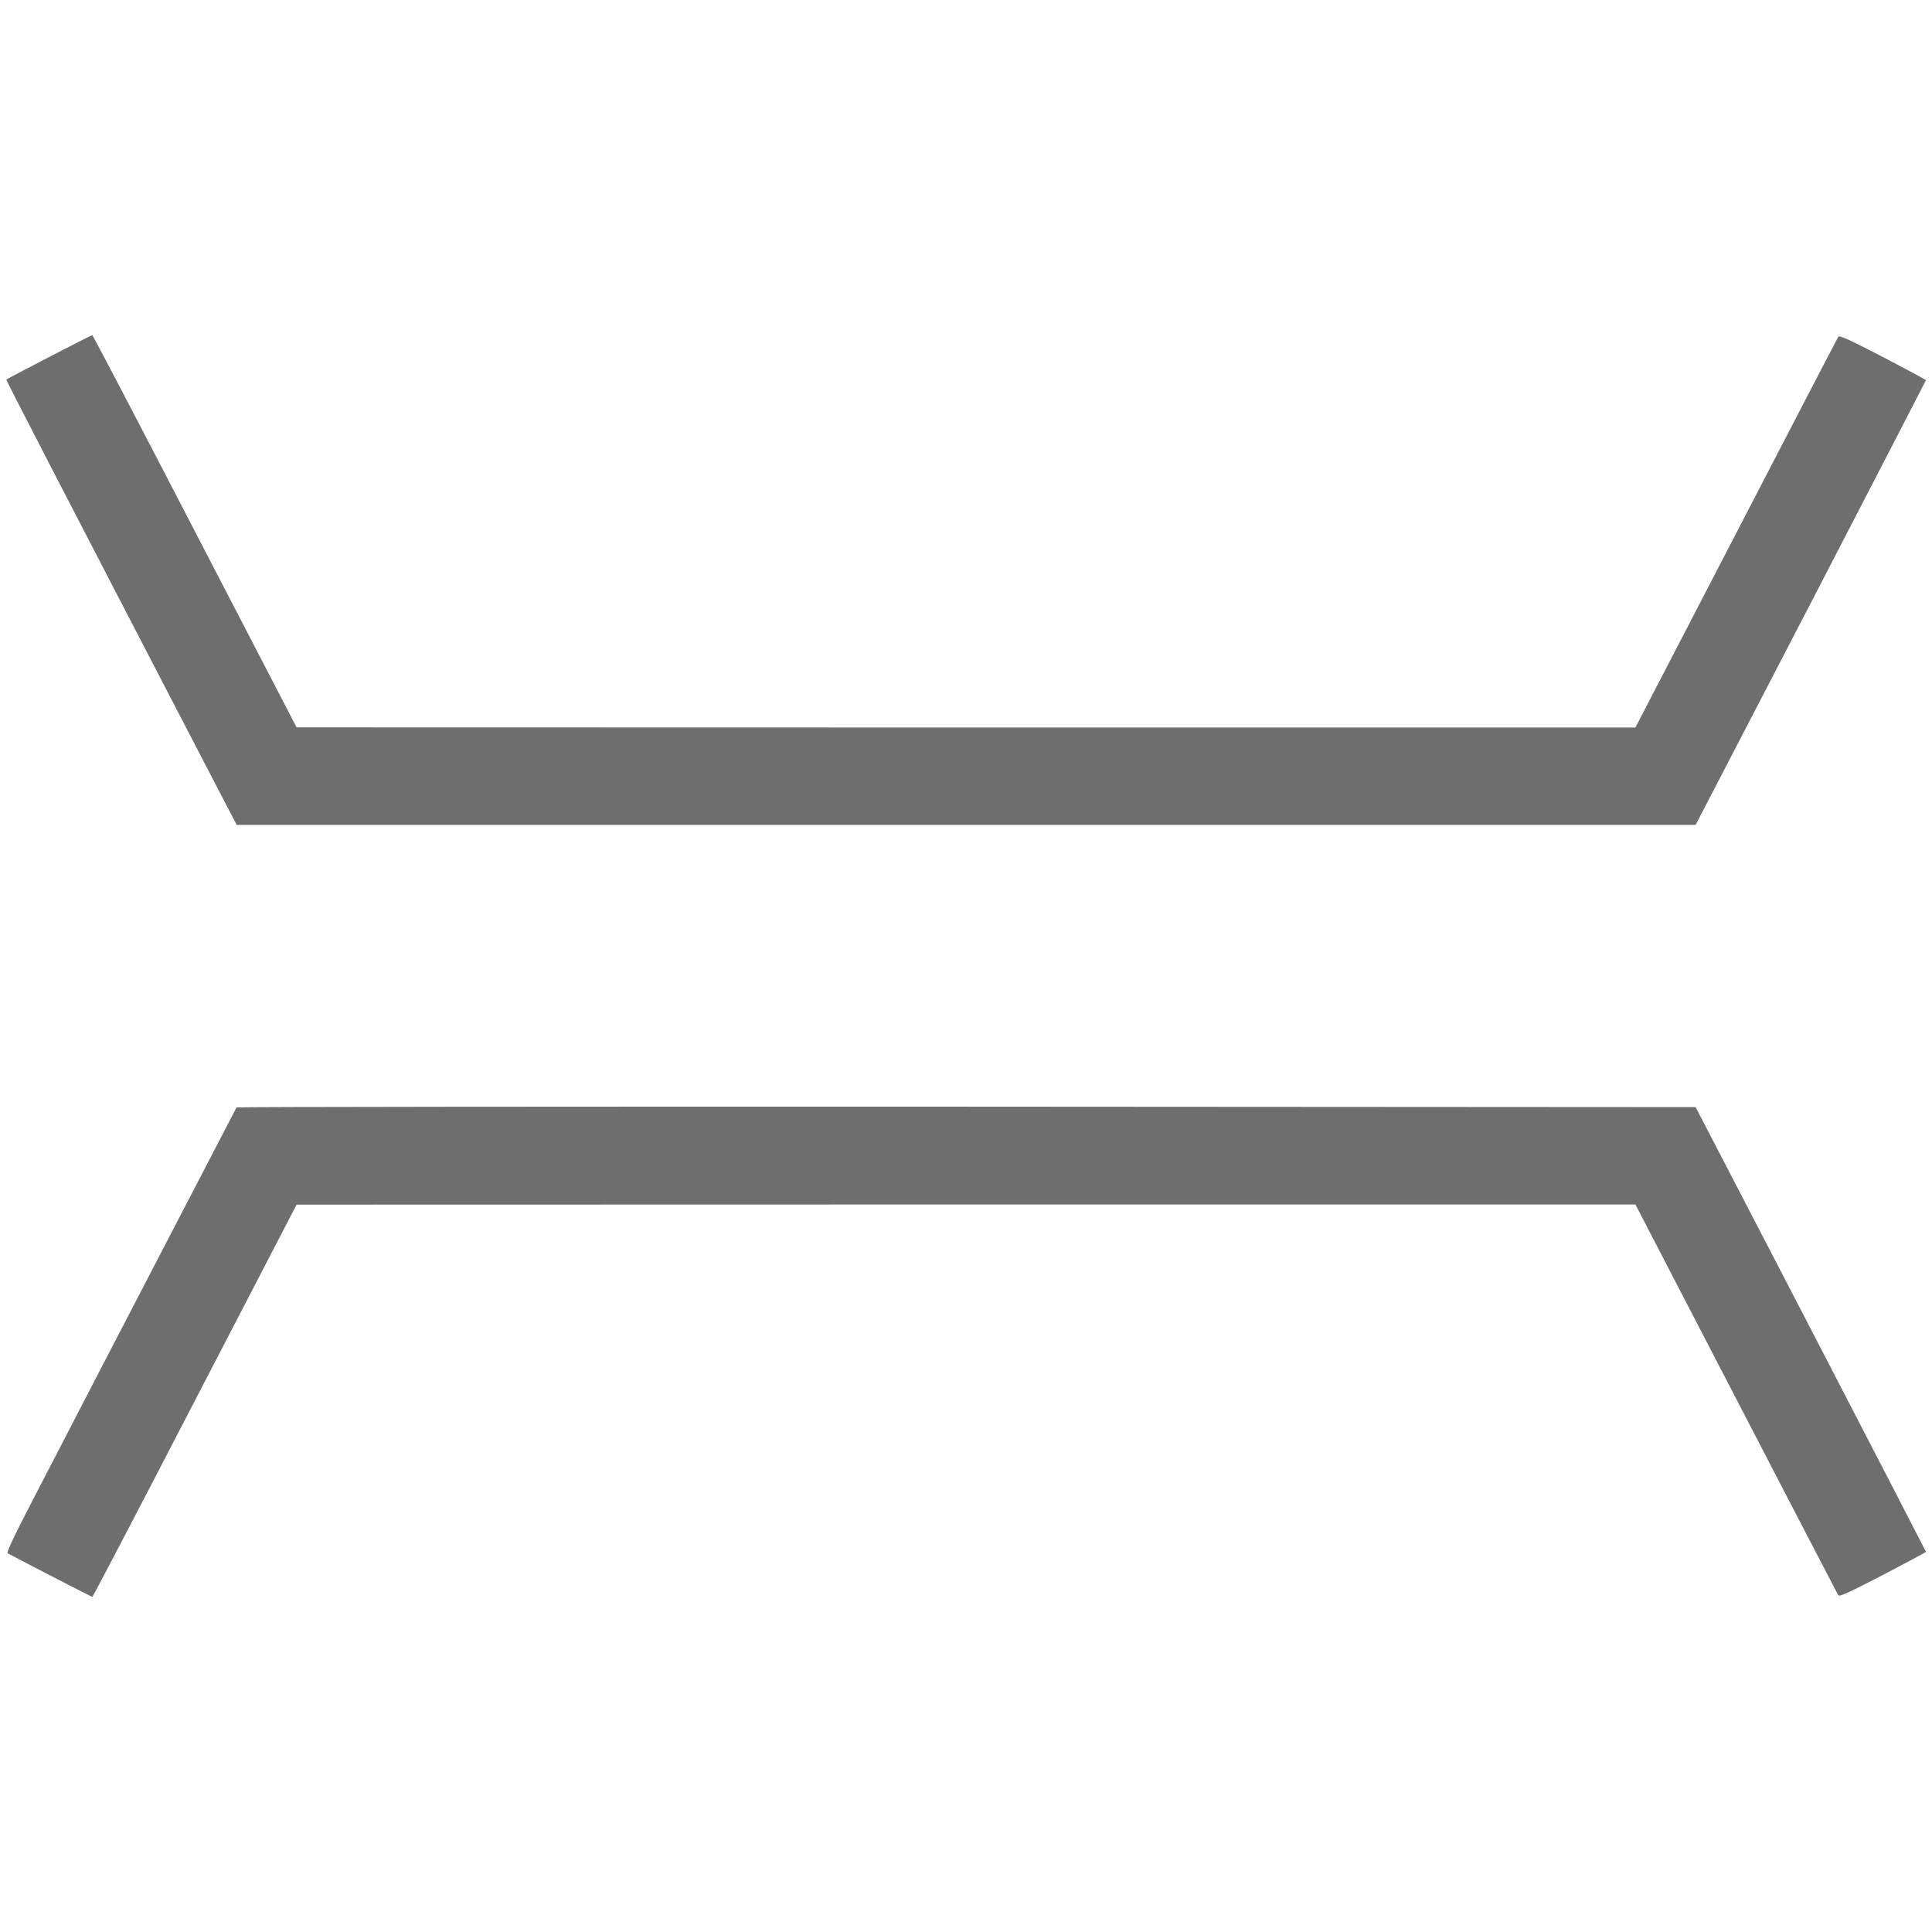
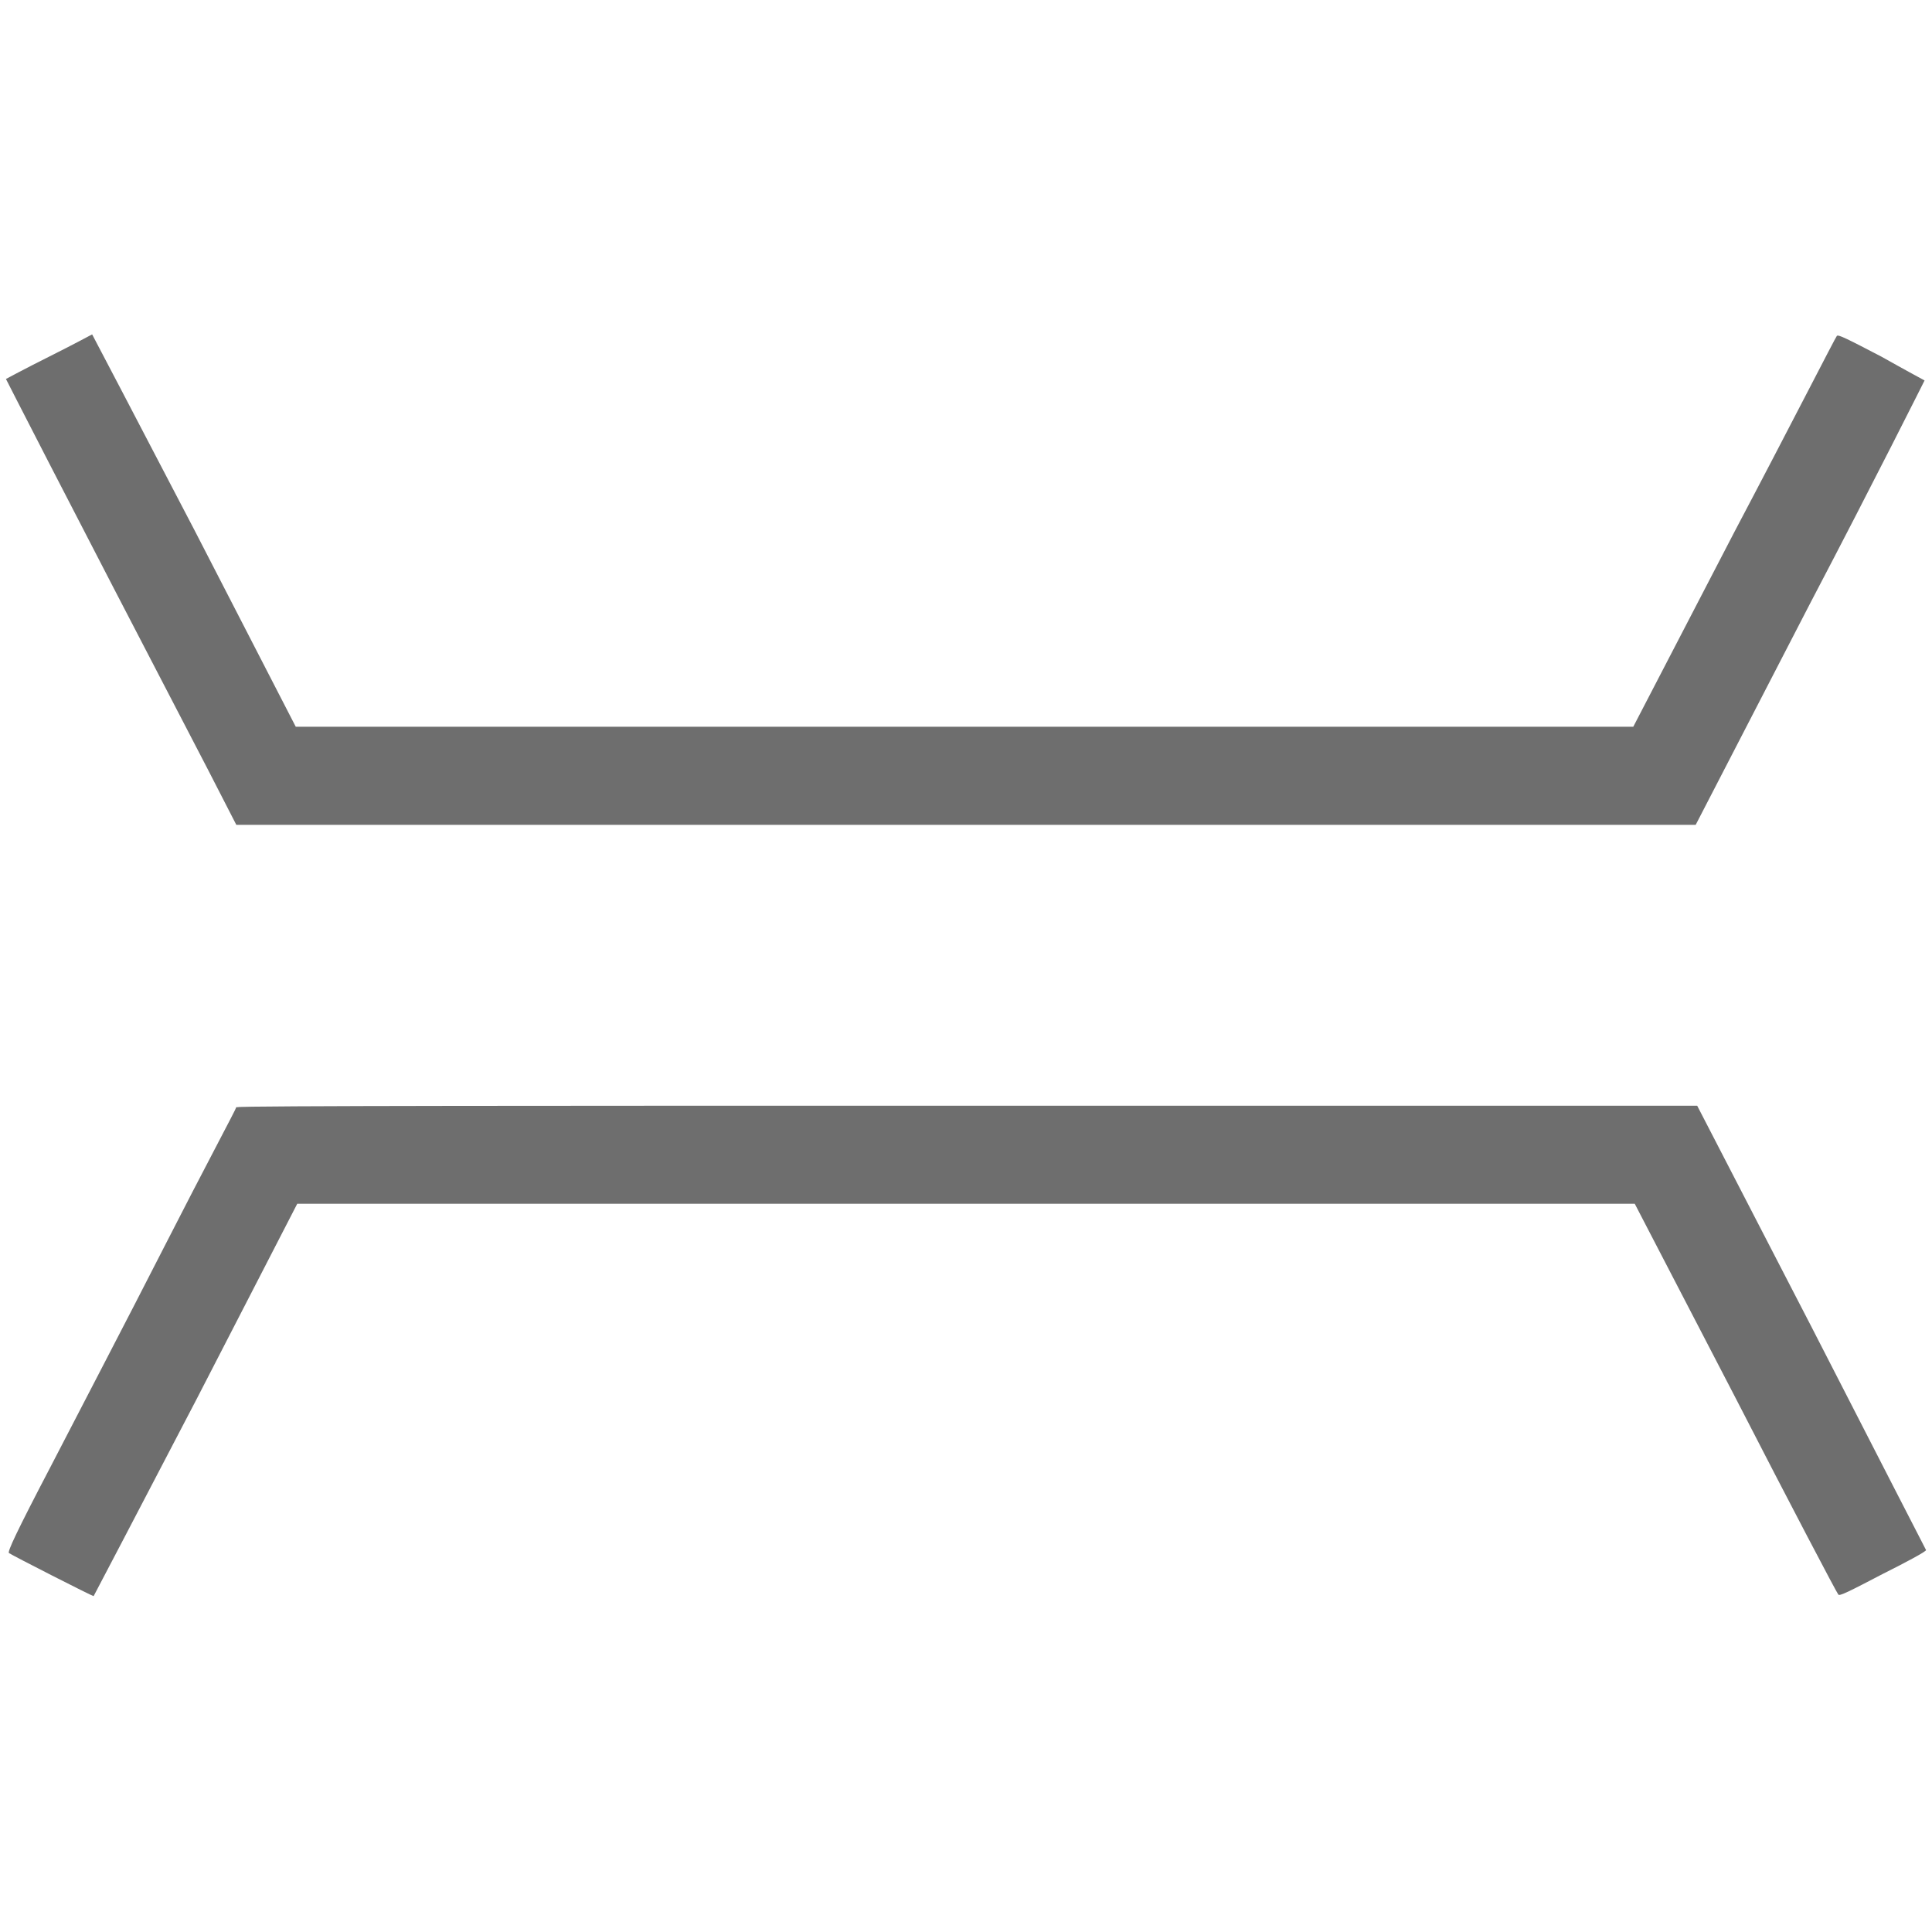
- <svg xmlns="http://www.w3.org/2000/svg" width="13" height="13" viewBox="0 0 1280 872">
-   <path fill="#6E6E6E" d="M32.6 32.5 c-15.4 8.0 -28.2 14.7 -28.4 15.0 c-0.3 0.3 33.4 65.6 133.6 258.5 l19.0 36.5 l483.3 0 l483.3 0 l76.3 -147.0 c41.9 -80.9 76.2 -147.3 76.3 -147.6 c0 -0.3 -12.9 -7.2 -28.6 -15.4 c-22.6 -11.7 -28.8 -14.5 -29.5 -13.4 c-0.5 0.8 -30.9 59.3 -67.6 130.1 l-66.8 128.8 l-443.5 0 l-443.5 -0.1 l-67.4 -129.9 c-37.0 -71.5 -67.6 -130.0 -68.0 -130.0 c-0.3 0 -13.2 6.6 -28.5 14.5 z" />
-   <path fill="#6E6E6E" d="M156.7 529.7 c-0.3 0.5 -21.7 41.7 -47.7 91.8 c-26.0 50.0 -60.3 116.1 -76.2 146.9 c-22.7 43.6 -28.8 56.0 -27.7 56.7 c2.5 1.5 55.6 28.9 56.1 28.9 c0.3 0 30.9 -58.5 67.9 -130.0 l67.4 -129.9 l443.5 -0.1 l443.5 0 l66.8 128.8 c36.7 70.8 67.1 129.3 67.6 130.1 c0.7 1.1 6.9 -1.7 29.5 -13.4 c15.7 -8.2 28.6 -15.1 28.6 -15.4 c-0.1 -0.3 -34.4 -66.8 -76.3 -147.6 l-76.3 -147.0 l-483.1 -0.3 c-265.8 -0.1 -483.4 0.1 -483.6 0.5 z" />
+ <svg xmlns="http://www.w3.org/2000/svg" width="13" height="13" viewBox="0 0 13 13">
+   <path fill="#6E6E6E" d="M0.33 2.40 c-0.16 0.08 -0.29 0.15 -0.29 0.15 c-0.00 0.00 0.34 0.67 1.36 2.63 l0.19 0.37 l4.91 0.00 l4.91 0.00 l0.77 -1.49 c0.43 -0.82 0.77 -1.50 0.77 -1.50 c0.00 -0.00 -0.13 -0.07 -0.29 -0.16 c-0.23 -0.12 -0.29 -0.15 -0.30 -0.14 c-0.01 0.01 -0.31 0.60 -0.69 1.32 l-0.68 1.31 l-4.50 0.00 l-4.50 -0.00 l-0.68 -1.32 c-0.38 -0.73 -0.69 -1.32 -0.69 -1.32 c-0.00 0.00 -0.13 0.07 -0.29 0.15 z" />
+   <path fill="#6E6E6E" d="M1.59 7.45 c-0.00 0.01 -0.22 0.42 -0.48 0.93 c-0.26 0.51 -0.61 1.18 -0.77 1.49 c-0.23 0.44 -0.29 0.57 -0.28 0.58 c0.03 0.02 0.56 0.29 0.57 0.29 c0.00 0.00 0.31 -0.59 0.69 -1.32 l0.68 -1.32 l4.50 -0.00 l4.50 0.00 l0.68 1.31 c0.37 0.72 0.68 1.31 0.69 1.32 c0.01 0.01 0.07 -0.02 0.30 -0.14 c0.16 -0.08 0.29 -0.15 0.29 -0.16 c-0.00 -0.00 -0.35 -0.68 -0.77 -1.50 l-0.77 -1.49 l-4.91 -0.00 c-2.70 -0.00 -4.91 0.00 -4.91 0.01 z" />
</svg>
